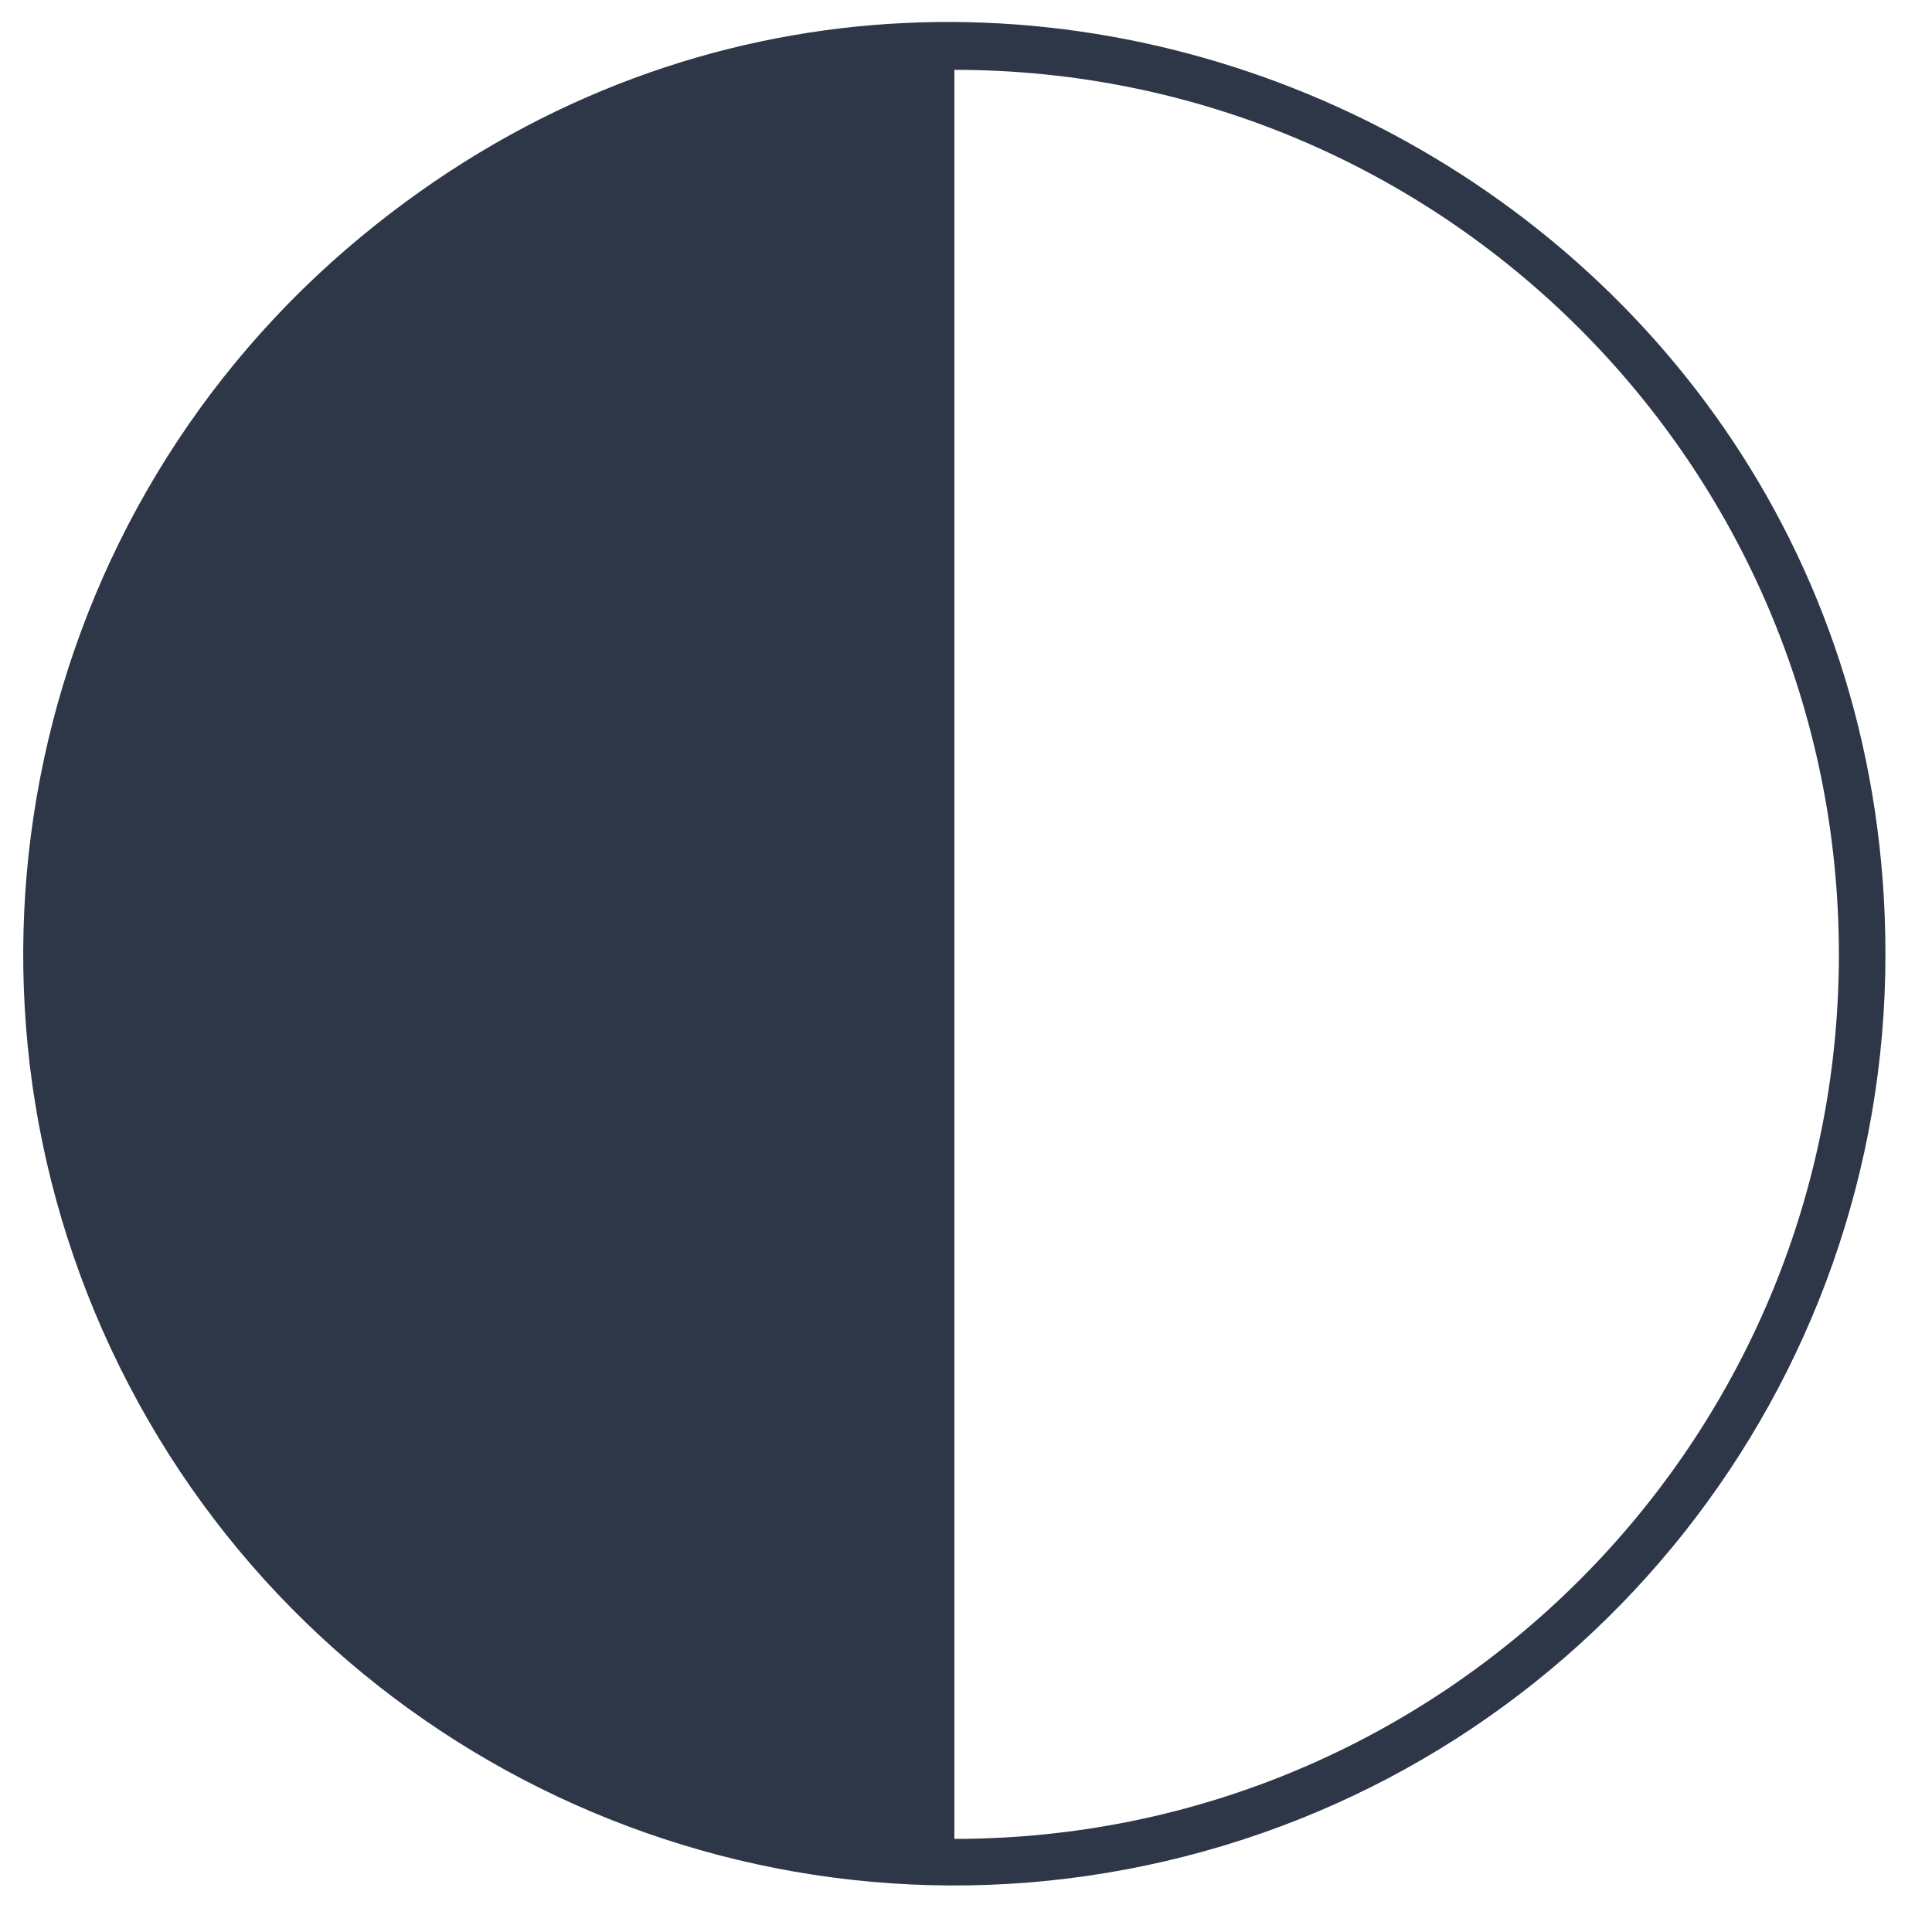
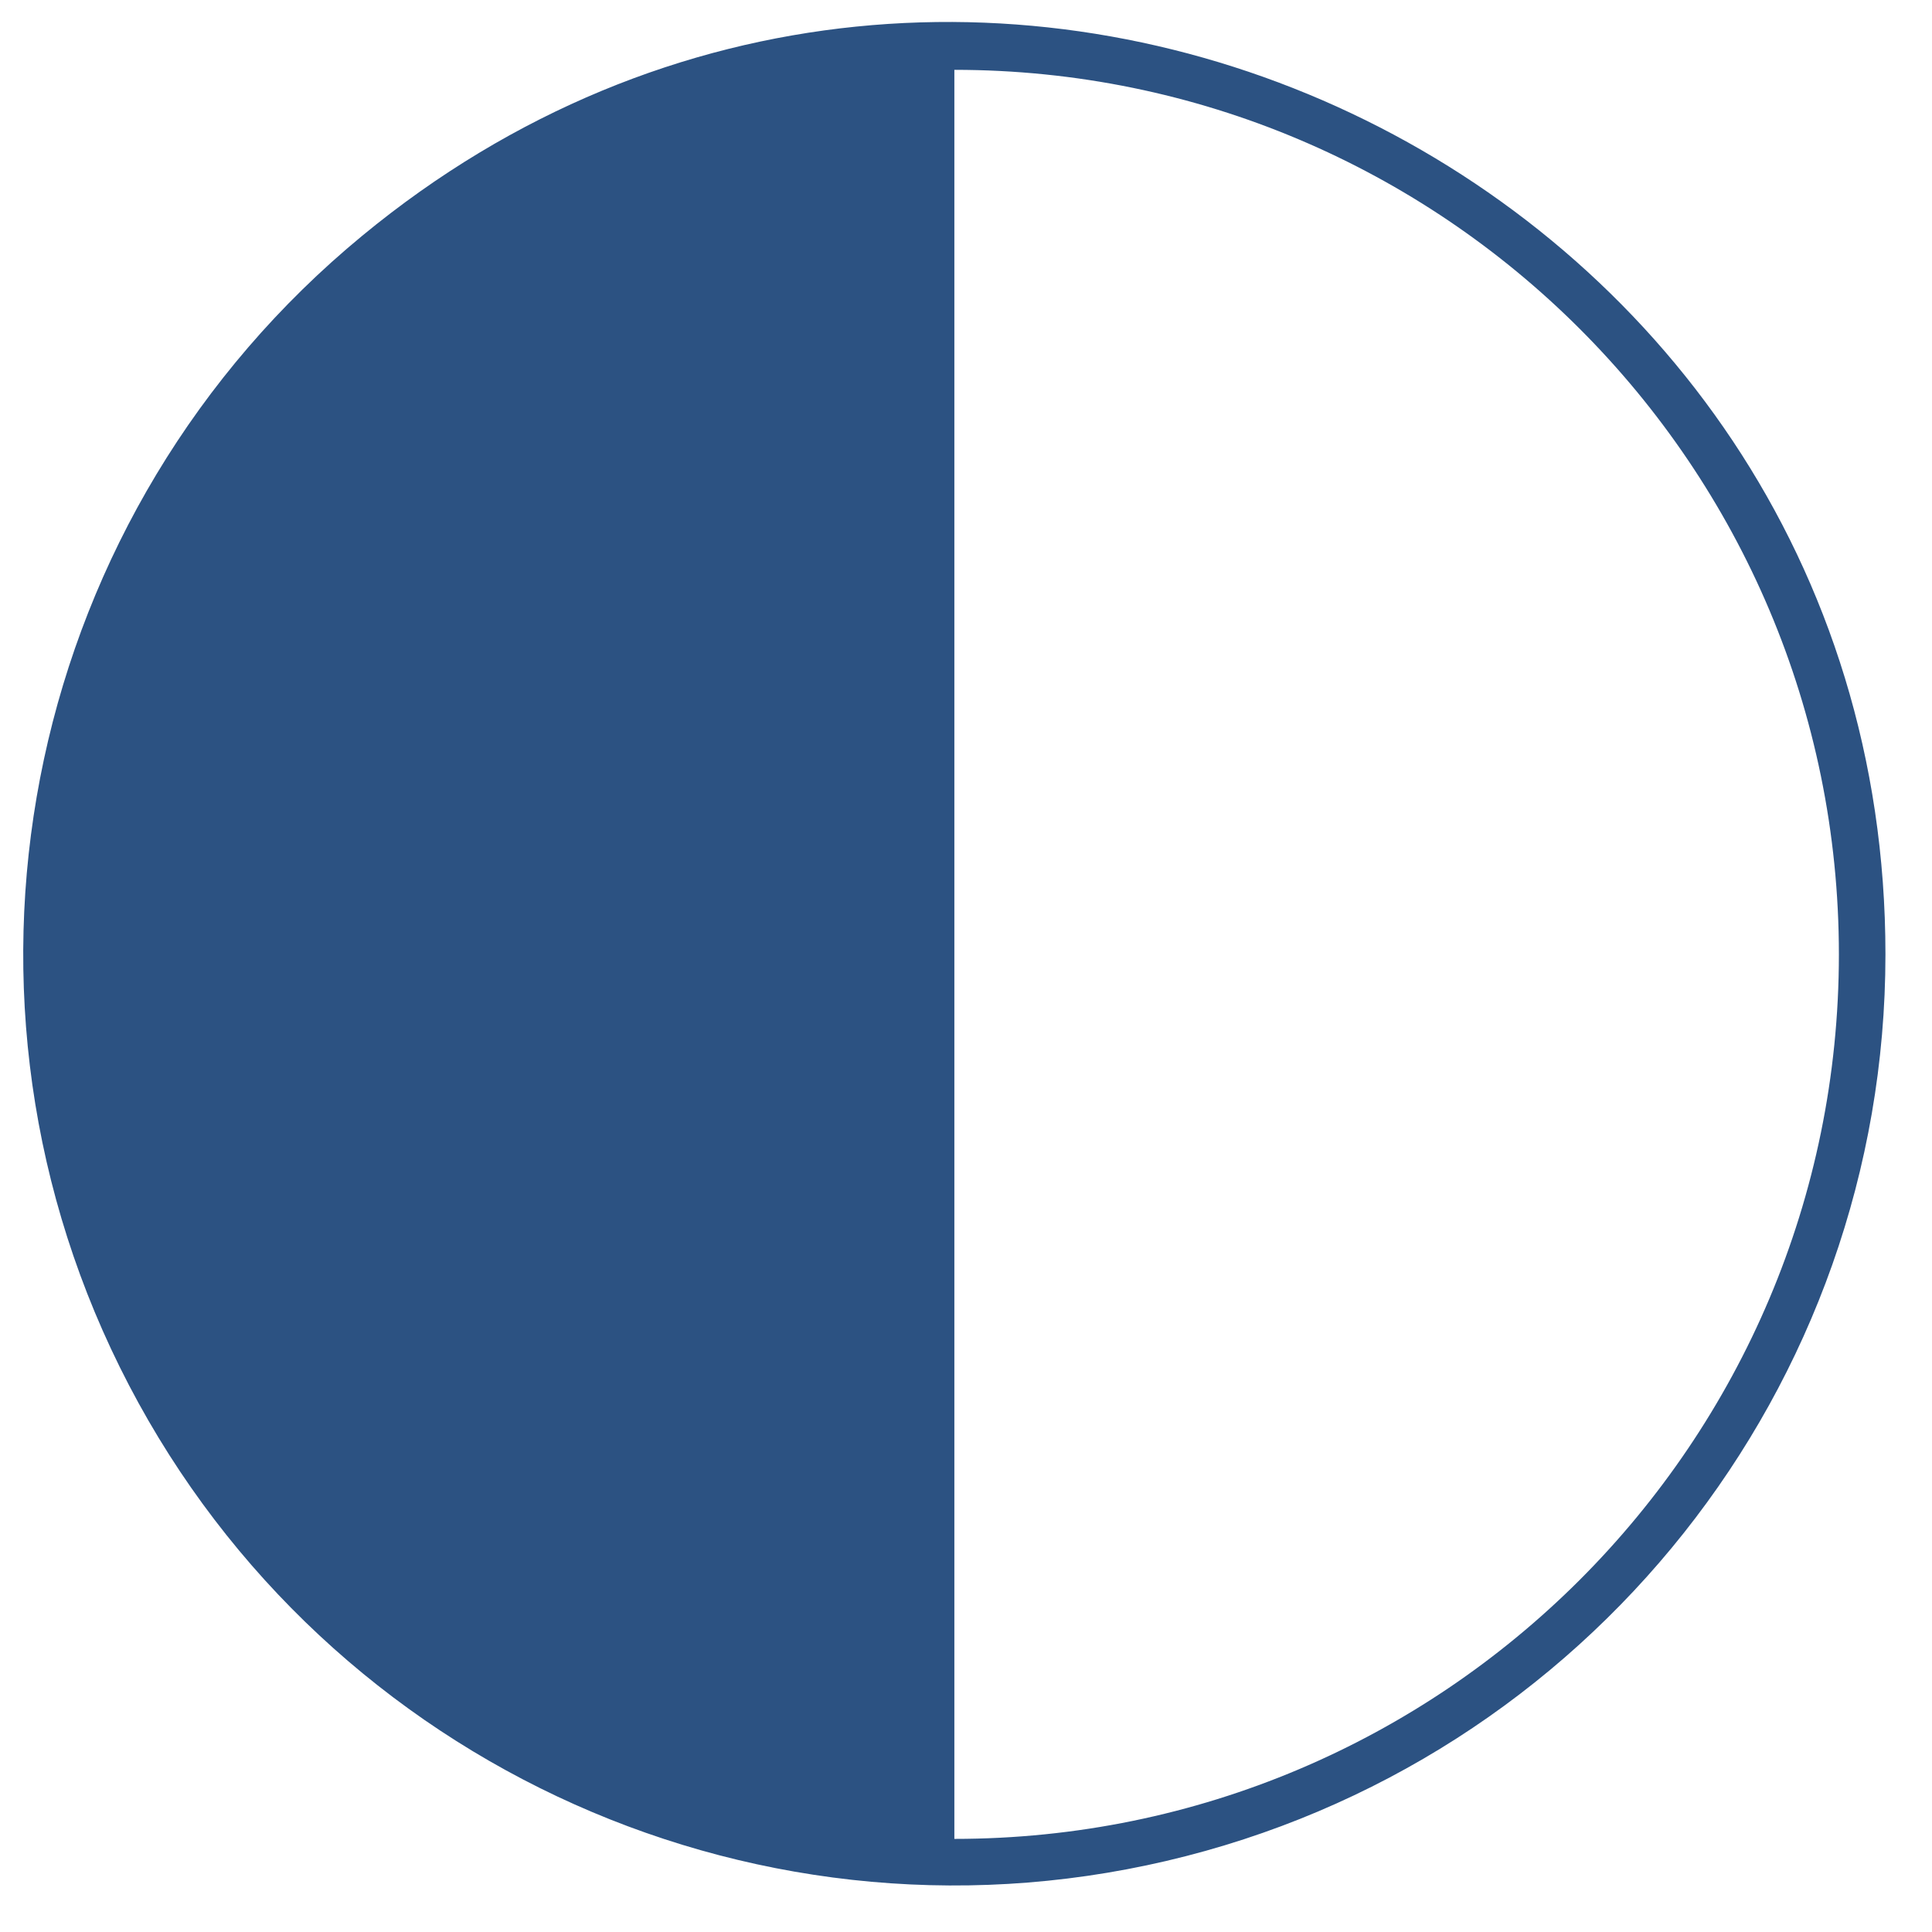
<svg xmlns="http://www.w3.org/2000/svg" data-name="Layer 2" viewBox="9 9 83 83" x="0px" y="0px">
-   <path fill="#2d3748" d="M24.56,19.13A40,40,0,1,0,90,50C90,16.32,50.63-2.38,24.56,19.13ZM50,88V12a38,38,0,0,1,0,76Z" />
+   <path fill="#2c5282" d="M24.56,19.13A40,40,0,1,0,90,50C90,16.32,50.63-2.38,24.56,19.13ZM50,88V12a38,38,0,0,1,0,76Z" />
</svg>
